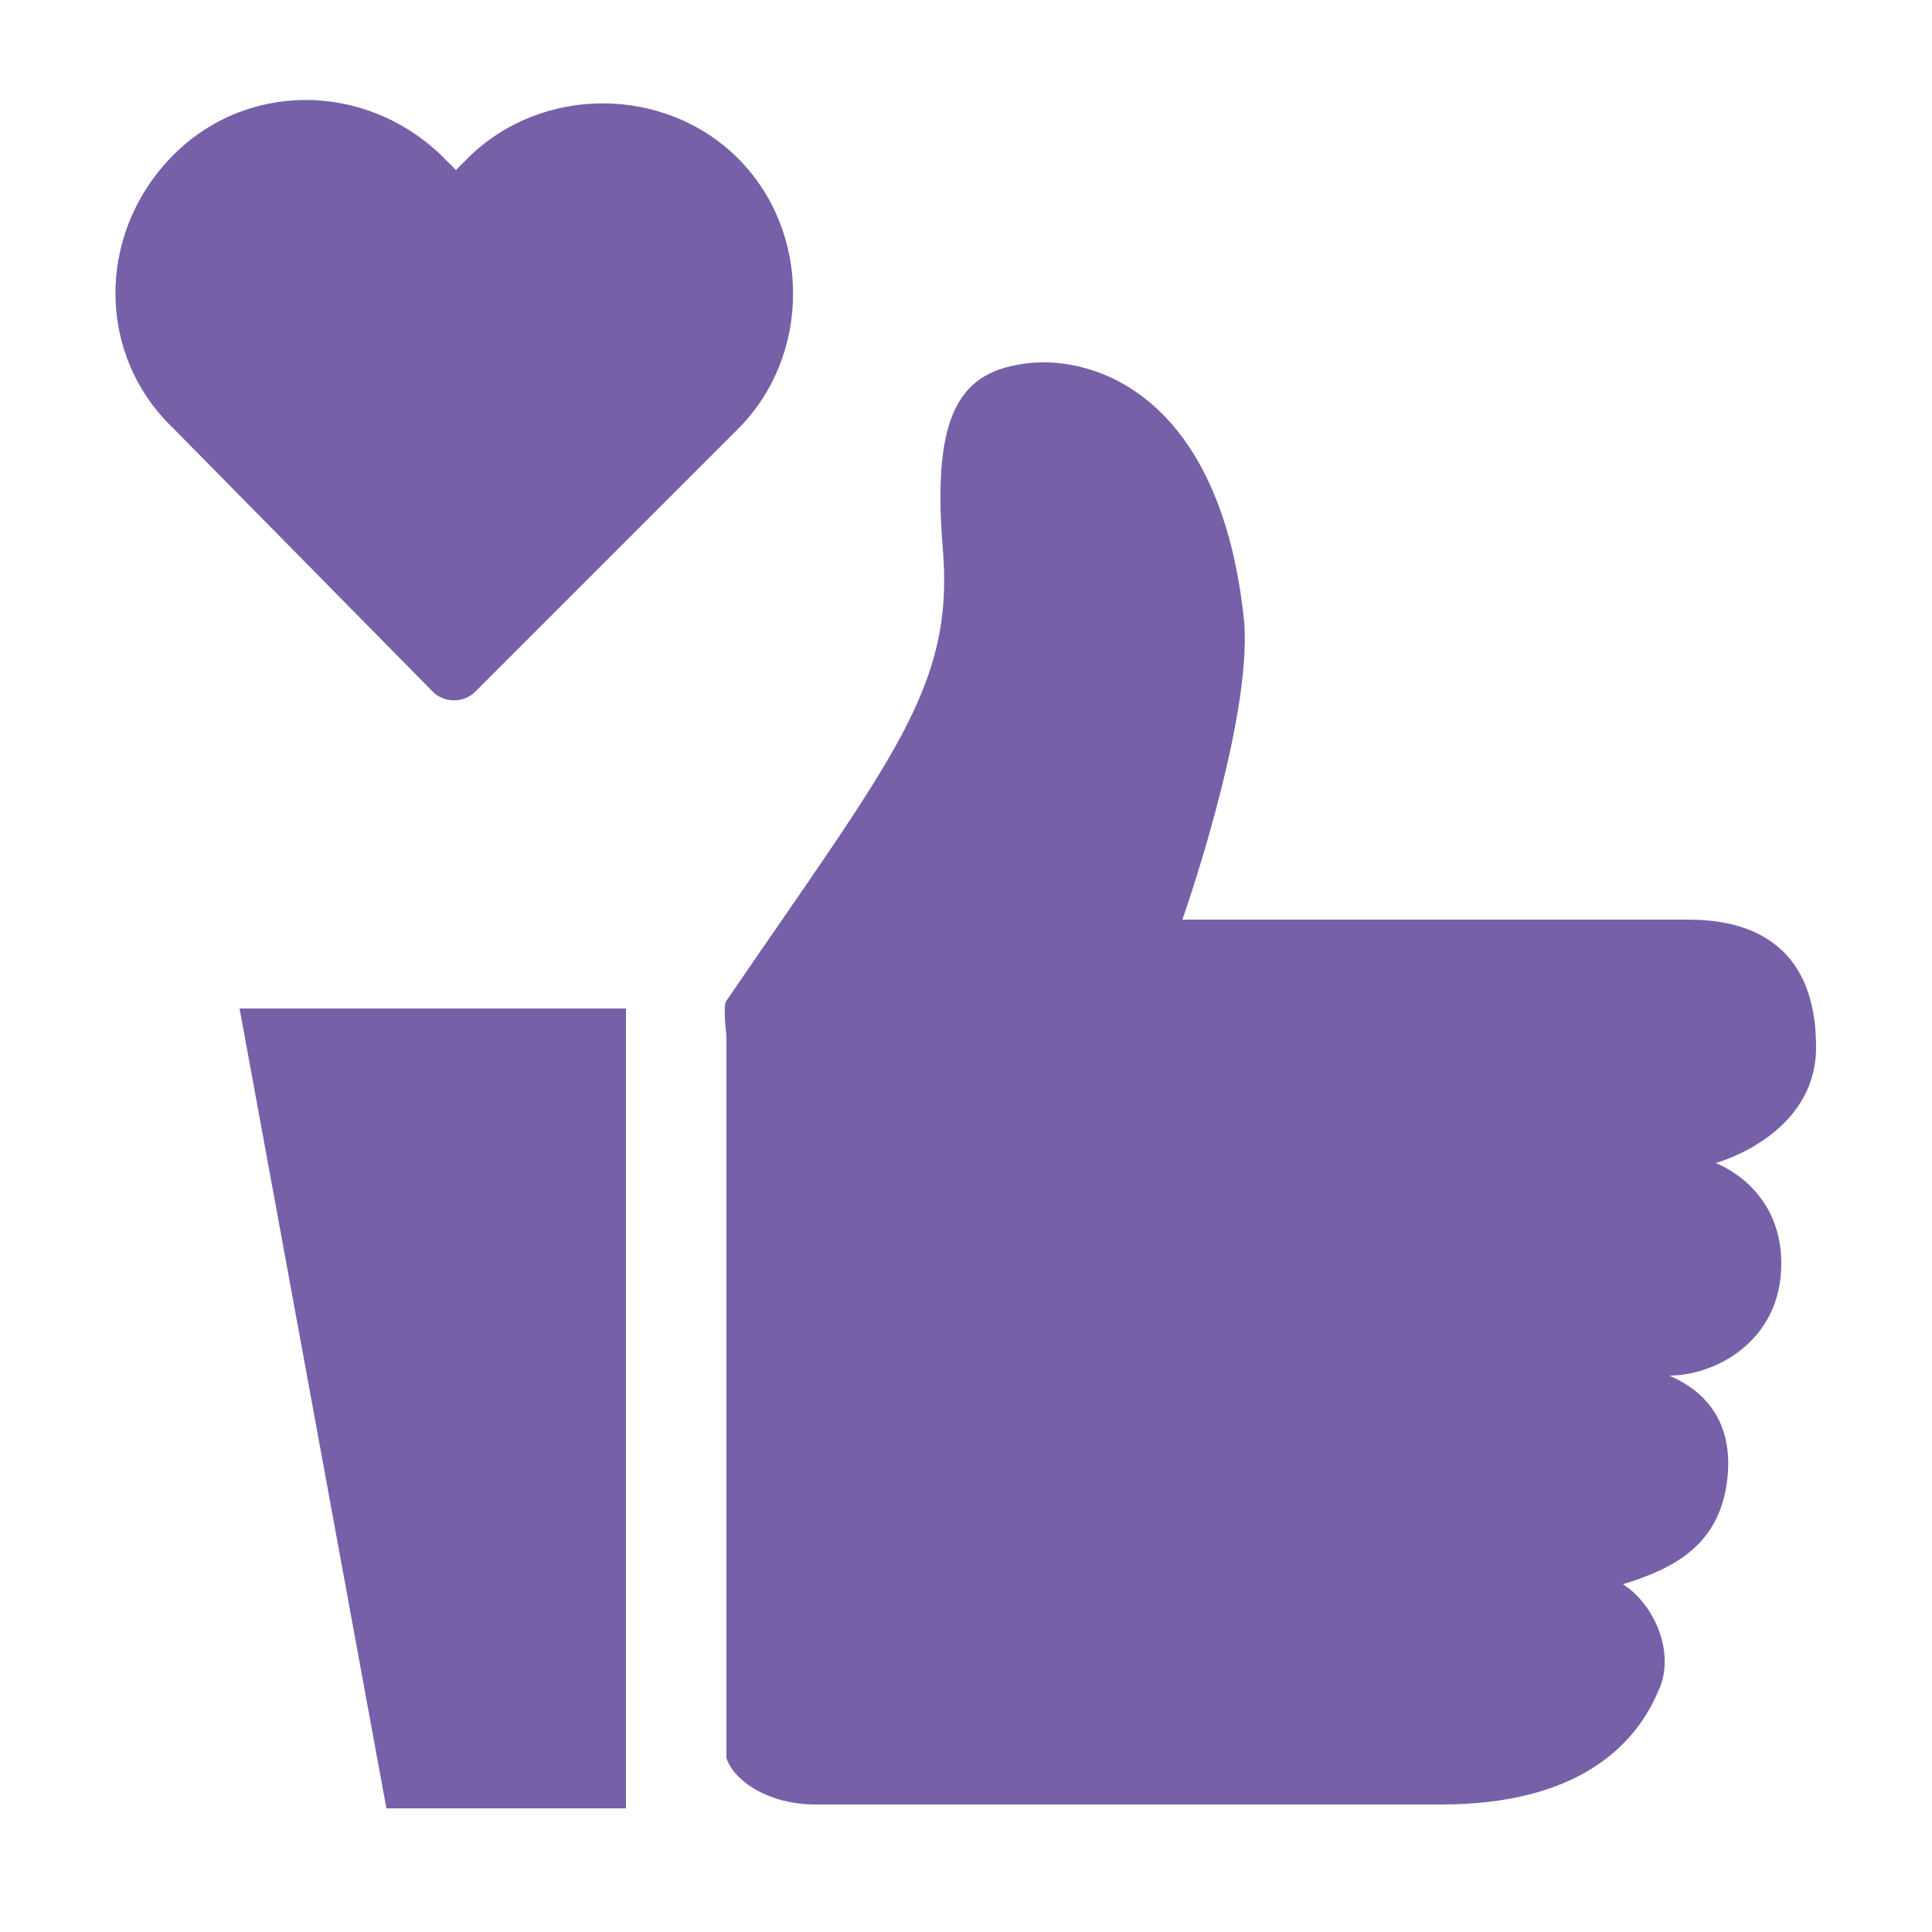
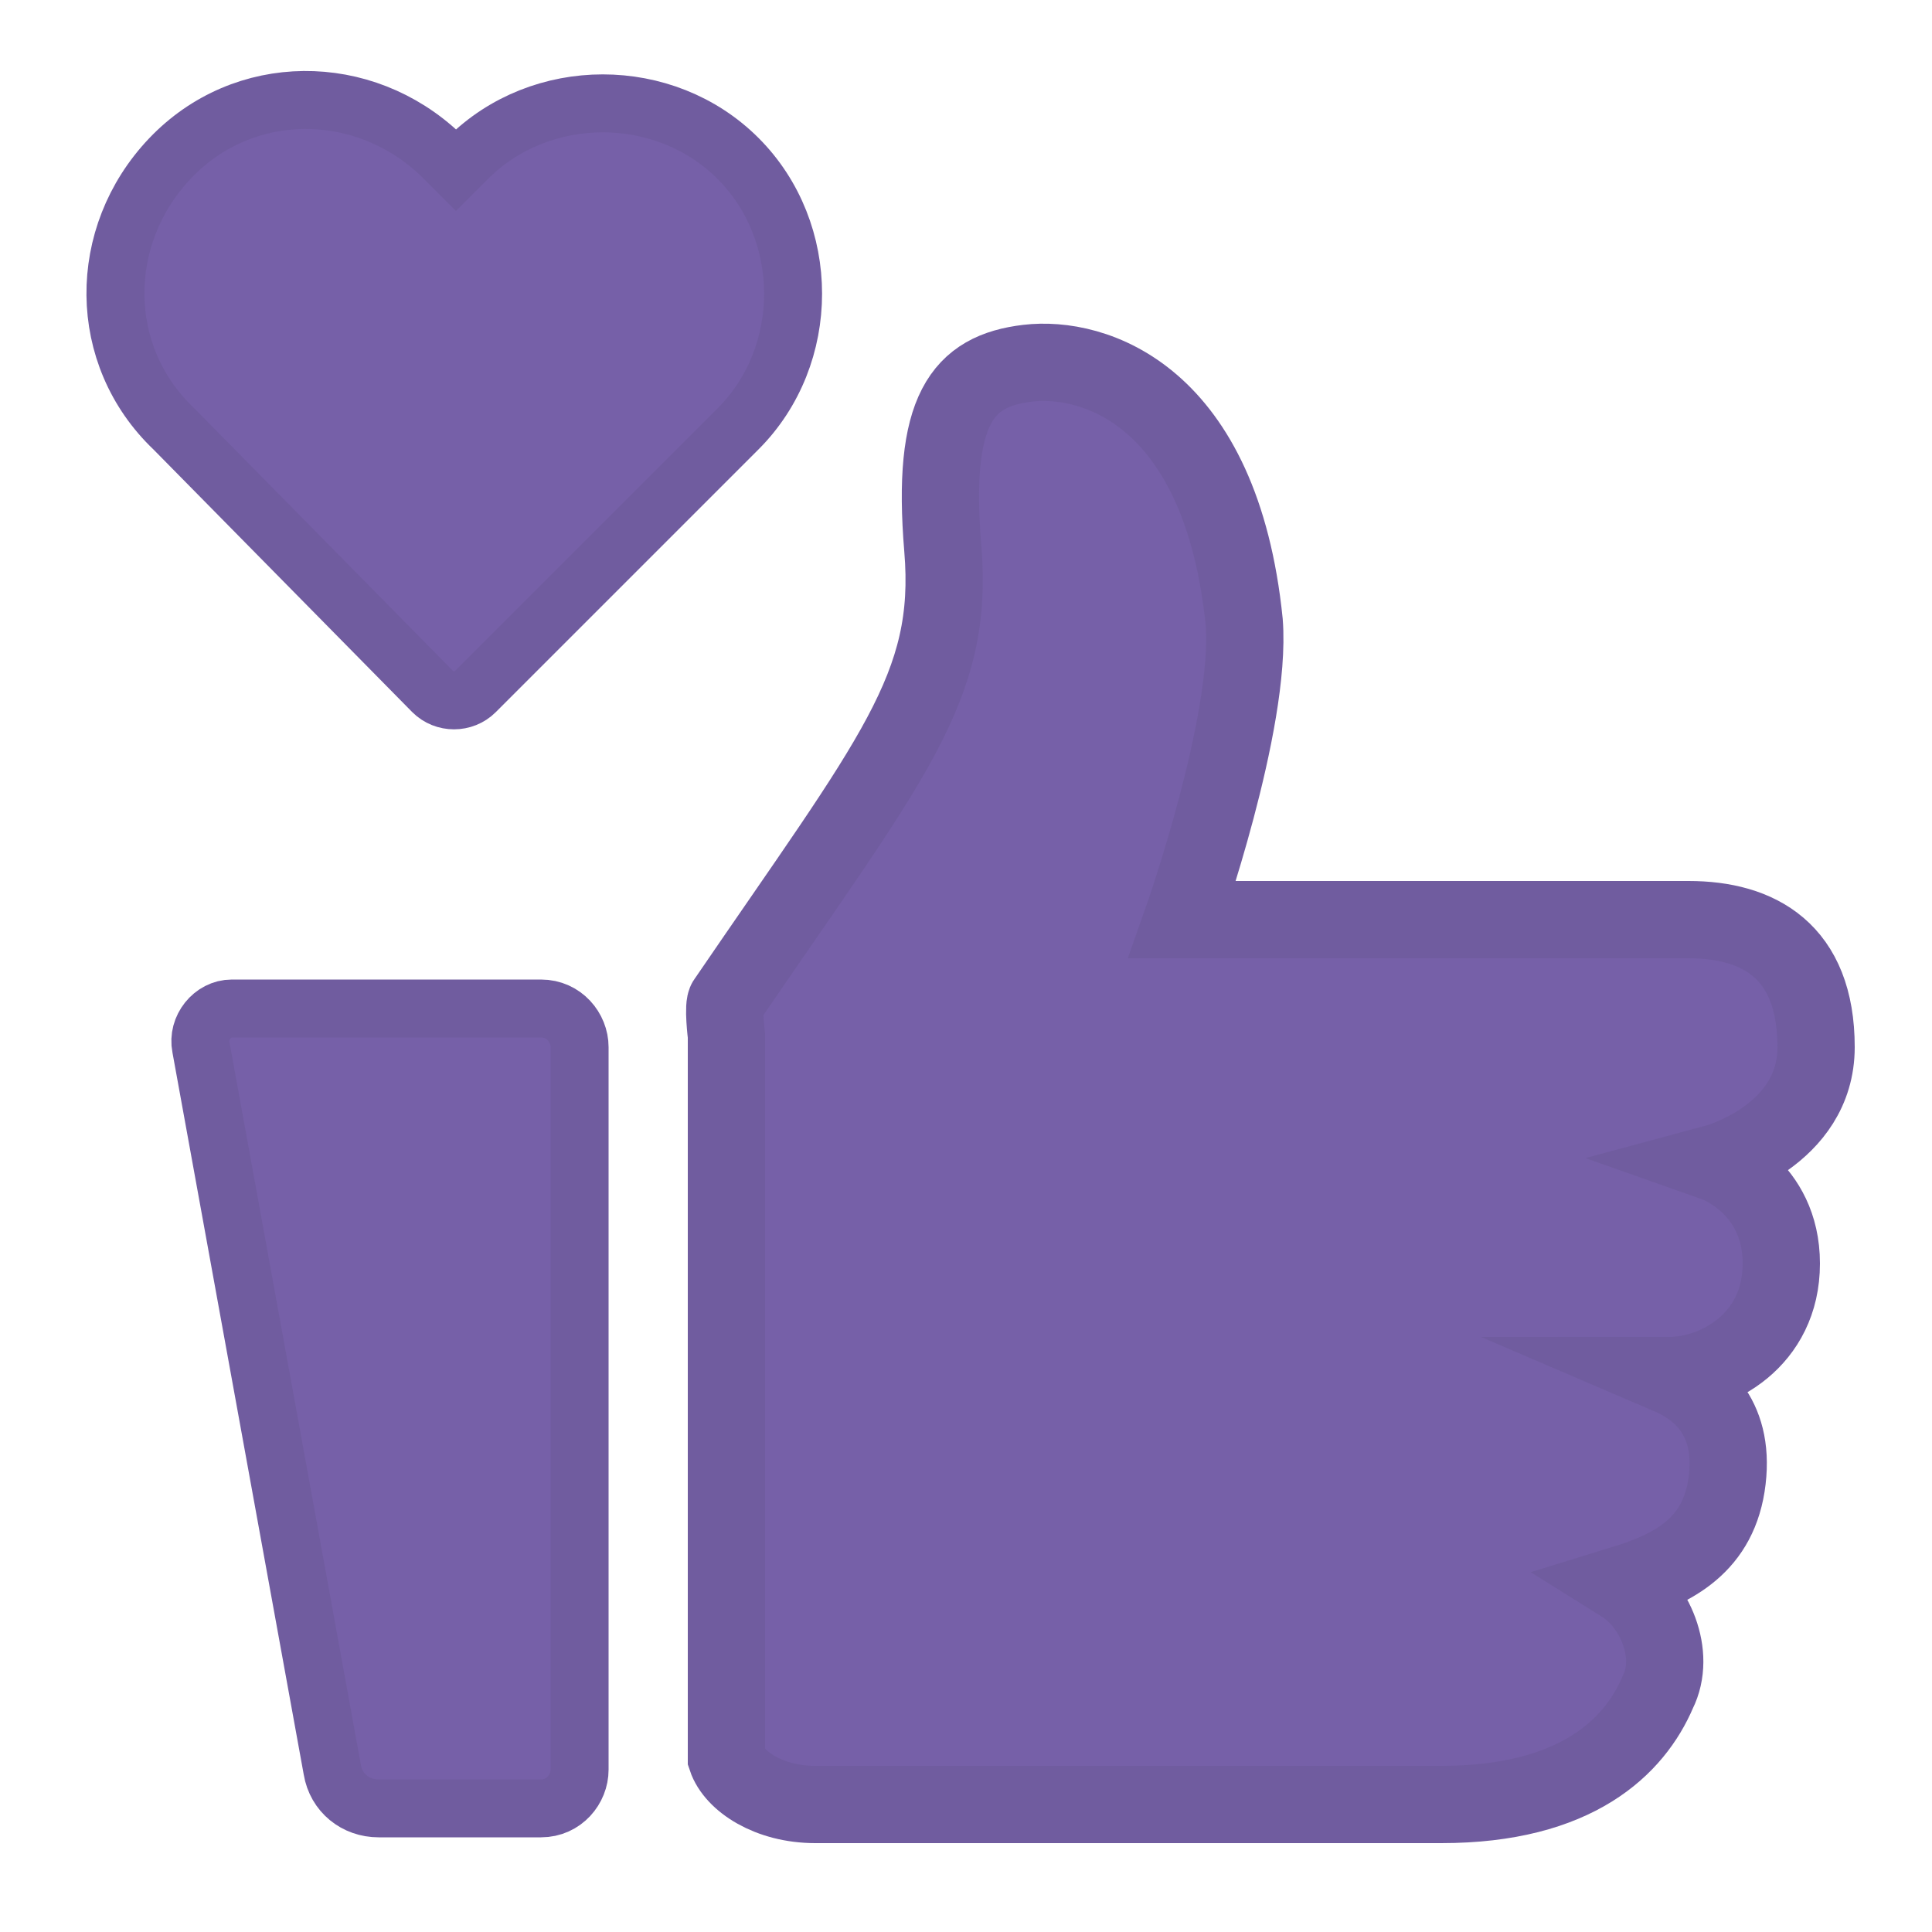
<svg xmlns="http://www.w3.org/2000/svg" version="1.1" x="0px" y="0px" viewBox="0 0 50 50" style="enable-background:new 0 0 50 50;" xml:space="preserve">
  <style type="text/css">
- 	.st0{fill-rule:evenodd;clip-rule:evenodd;fill:#7660A8;}
- 	.st1{fill:#7660A8;}
- 	.st2{display:none;}
- 	.st3{display:inline;fill:#B1B1B1;}
- 	.st4{display:inline;fill-rule:evenodd;clip-rule:evenodd;fill:#B1B1B1;}
- 	.st5{display:inline;}
- 	.st6{fill:#B1B1B1;}
+ 	.st0{fill-rule:evenodd;clip-rule:evenodd;fill:#7660A8;stroke:#705C9F;stroke-width:2;stroke-miterlimit:10;}
+ 	.st1{fill-rule:evenodd;clip-rule:evenodd;fill:#7660A8;}
+ 	.st2{fill:none;stroke:#705C9F;stroke-width:1.5;stroke-miterlimit:10;}
+ 	.st3{fill:#7660A8;stroke:#705C9F;stroke-width:1.5;stroke-miterlimit:10;}
+ 	.st4{display:none;}
+ 	.st5{display:inline;fill:#B1B1B1;stroke:#B1B1B1;stroke-width:2;stroke-miterlimit:10;}
+ 	.st6{display:inline;}
+ 	.st7{fill-rule:evenodd;clip-rule:evenodd;fill:#B1B1B1;}
+ 	.st8{fill:none;stroke:#B1B1B1;stroke-width:1.5;stroke-miterlimit:10;}
+ 	.st9{fill:#B1B1B1;stroke:#B1B1B1;stroke-width:1.5;stroke-miterlimit:10;}
</style>
  <g id="레이어_1">
    <path class="st0" d="M18.8,25.9c4.3-6.3,5.9-8.1,5.6-11.7c-0.3-3.6,0.5-4.6,2.2-4.8c1.7-0.2,5,0.8,5.6,6.7c0.2,2.6-1.6,7.7-1.6,7.7   s11.9,0,13.1,0c1.8,0,3.3,0.8,3.3,3.3c0,2.3-2.6,3-2.6,3s1.7,0.6,1.7,2.6c0,2-1.7,2.9-2.9,2.9c0.7,0.3,1.7,1,1.5,2.7   c-0.2,1.7-1.4,2.3-2.7,2.7c0.8,0.5,1.4,1.8,0.9,2.8c-0.6,1.4-2.1,2.9-5.6,2.9c-4.2,0-15.8,0-16.2,0c-1.2,0-2.1-0.6-2.3-1.2   c0-1.4,0-18.7,0-18.7S18.7,26,18.8,25.9z" />
-     <path class="st0" d="M6.2,26.1h10v20.7H10L6.2,26.1z" />
-     <path class="st1" d="M4.5,11.1c-2-1.9-2-5-0.1-7s5-2,7-0.1c0,0,0.1,0.1,0.1,0.1l0.3,0.3l0.3-0.3c1.9-1.9,5.1-1.9,7,0s1.9,5.1,0,7   l-6.8,6.8c-0.3,0.3-0.8,0.3-1.1,0c0,0,0,0,0,0L4.5,11.1z" />
+     <g>
+       <path class="st1" d="M5.2,27.1c-0.1-0.5,0.3-1,0.8-1h8c0.6,0,1,0.5,1,1v18.7c0,0.5-0.4,1-1,1H9.8c-0.6,0-1.1-0.4-1.2-1L5.2,27.1z" />
+       <path class="st2" d="M5.2,27.1c-0.1-0.5,0.3-1,0.8-1h8c0.6,0,1,0.5,1,1v18.7c0,0.5-0.4,1-1,1H9.8c-0.6,0-1.1-0.4-1.2-1L5.2,27.1z" />
+     </g>
+     <path class="st3" d="M4.5,11.1c-2-1.9-2-5-0.1-7s5-2,7-0.1c0,0,0.1,0.1,0.1,0.1l0.3,0.3l0.3-0.3c1.9-1.9,5.1-1.9,7,0s1.9,5.1,0,7   l-6.8,6.8c-0.3,0.3-0.8,0.3-1.1,0c0,0,0,0,0,0L4.5,11.1z" />
  </g>
-   <g id="레이어_2" class="st2">
-     <path class="st3" d="M36.9,46.8H21.3c-1.5,0-2.7-0.7-3-1.8l0-0.1v-18c0-0.8,0.1-1,0.2-1.1l0,0c0.4-0.6,0.8-1.1,1.1-1.6   c3.2-4.7,4.3-6.2,4.1-9.1c-0.2-3.1,0.2-5.2,2.9-5.5c0.2,0,0.3,0,0.5,0c0.8,0,2.2,0.2,3.5,1.5c1.3,1.2,2,3.2,2.3,5.7   c0.2,1.9-0.7,5-1.2,6.6c2.9,0,10.5,0,11.4,0c1.9,0,4,1.3,4,4c0,1.7-0.9,2.6-1.6,3.1c0,0-0.1,0-0.1,0.1c0.4,0.5,0.8,1.2,0.8,2.2   c0,1.5-0.9,2.5-2,3.1c0.4,0.6,0.7,1.3,0.7,2.1c0,1.1-0.4,2.4-2.1,3.2c0.3,0.6,0.5,1.3,0.4,2.3C42.8,45,40.5,46.8,36.9,46.8z    M19.9,44.6c0.1,0.2,0.6,0.5,1.4,0.5h15.6c1.7,0,2.8-0.5,3.4-0.8c0.8-0.5,1.1-1,1.1-1.4c0.1-0.7-0.1-1.2-0.7-1.8l-1-1l1.4-0.3   c1.8-0.4,2-1.3,2-2c0-0.8-0.3-1.3-1-1.7L40,35l2.3-0.5c0.5-0.1,2.1-0.6,2.1-2c0-1.2-1.1-1.7-1.1-1.7l-2.6-1.2l2.8-0.4   c0.2,0,1.8-0.3,1.8-2c0-2.3-2-2.4-2.3-2.4c-1.1,0-12.4,0-12.5,0l-1.2,0l0.4-1.1c0.5-1.3,1.7-5.1,1.5-7c-0.2-2.2-0.8-3.7-1.8-4.7   c-0.9-0.9-1.9-1-2.4-1c-0.1,0-0.2,0-0.3,0c-0.7,0.1-1,0.3-1.1,0.6c-0.3,0.6-0.4,1.6-0.3,3.1c0.1,1.7-0.1,3.1-0.9,4.6   c-0.7,1.5-1.8,3.1-3.5,5.5c-0.3,0.5-0.7,1-1,1.5c0,0.1,0,0.3,0,0.4V44.6z" />
-     <path class="st4" d="M6.2,26.1h10v20.7H10L6.2,26.1z" />
-     <g transform="translate(0,-952.3622)" class="st5">
-       <path class="st6" d="M7.6,954.9c-1.2,0-2.4,0.5-3.3,1.4c-1.8,1.9-1.8,4.9,0,6.8l7,7.4c0.2,0.2,0.5,0.2,0.8,0c0,0,0,0,0,0    c2.3-2.5,4.7-4.9,7-7.4c1.8-1.9,1.8-4.9,0-6.8c-1.8-1.9-4.7-1.9-6.5,0l-0.9,1l-0.9-1C10,955.3,8.8,954.9,7.6,954.9z M7.6,955.9    c0.9,0,1.8,0.4,2.5,1.1l1.3,1.4c0.2,0.2,0.5,0.2,0.8,0c0,0,0,0,0,0l1.3-1.4c1.4-1.5,3.6-1.5,5,0c1.4,1.5,1.4,3.8,0,5.3    c-2.2,2.3-4.4,4.7-6.6,7l-6.6-7c-1.4-1.5-1.4-3.8,0-5.3C5.9,956.3,6.7,955.9,7.6,955.9L7.6,955.9z" />
+   <g id="레이어_2" class="st4">
+     <path class="st5" d="M36.9,46.8H21.3c-1.5,0-2.7-0.7-3-1.8l0-0.1v-18c0-0.8,0.1-1,0.2-1.1l0,0c0.4-0.6,0.8-1.1,1.1-1.6   c3.2-4.7,4.3-6.2,4.1-9.1c-0.2-3.1,0.2-5.2,2.9-5.5c0.2,0,0.3,0,0.5,0c0.8,0,2.2,0.2,3.5,1.5c1.3,1.2,2,3.2,2.3,5.7   c0.2,1.9-0.7,5-1.2,6.6c2.9,0,10.5,0,11.4,0c1.9,0,4,1.3,4,4c0,1.7-0.9,2.6-1.6,3.1c0,0-0.1,0-0.1,0.1c0.4,0.5,0.8,1.2,0.8,2.2   c0,1.5-0.9,2.5-2,3.1c0.4,0.6,0.7,1.3,0.7,2.1c0,1.1-0.4,2.4-2.1,3.2c0.3,0.6,0.5,1.3,0.4,2.3C42.8,45,40.5,46.8,36.9,46.8z    M19.9,44.6c0.1,0.2,0.6,0.5,1.4,0.5h15.6c1.7,0,2.8-0.5,3.4-0.8c0.8-0.5,1.1-1,1.1-1.4c0.1-0.7-0.1-1.2-0.7-1.8l-1-1l1.4-0.3   c1.8-0.4,2-1.3,2-2c0-0.8-0.3-1.3-1-1.7L40,35l2.3-0.5c0.5-0.1,2.1-0.6,2.1-2c0-1.2-1.1-1.7-1.1-1.7l-2.6-1.2l2.8-0.4   c0.2,0,1.8-0.3,1.8-2c0-2.3-2-2.4-2.3-2.4c-1.1,0-12.4,0-12.5,0l-1.2,0l0.4-1.1c0.5-1.3,1.7-5.1,1.5-7c-0.2-2.2-0.8-3.7-1.8-4.7   c-0.9-0.9-1.9-1-2.4-1c-0.1,0-0.2,0-0.3,0c-0.7,0.1-1,0.3-1.1,0.6c-0.3,0.6-0.4,1.6-0.3,3.1c0.1,1.7-0.1,3.1-0.9,4.6   c-0.7,1.5-1.8,3.1-3.5,5.5c-0.3,0.5-0.7,1-1,1.5c0,0.1,0,0.3,0,0.4V44.6z" />
+     <g class="st6">
+       <path class="st7" d="M5.1,27c-0.1-0.5,0.3-1,0.8-1h8c0.6,0,1,0.4,1,1v18.7c0,0.5-0.4,1-1,1H9.7c-0.6,0-1.1-0.4-1.2-1L5.1,27z" />
+       <path class="st8" d="M5.1,27c-0.1-0.5,0.3-1,0.8-1h8c0.6,0,1,0.4,1,1v18.7c0,0.5-0.4,1-1,1H9.7c-0.6,0-1.1-0.4-1.2-1L5.1,27z" />
+     </g>
+     <g transform="translate(0,-952.3622)" class="st6">
+       <path class="st9" d="M7.6,954.9c-1.2,0-2.4,0.5-3.3,1.4c-1.8,1.9-1.8,4.9,0,6.8l7,7.4c0.2,0.2,0.5,0.2,0.8,0c0,0,0,0,0,0    c2.3-2.5,4.7-4.9,7-7.4c1.8-1.9,1.8-4.9,0-6.8c-1.8-1.9-4.7-1.9-6.5,0l-0.9,1l-0.9-1C10,955.3,8.8,954.9,7.6,954.9z M7.6,955.9    c0.9,0,1.8,0.4,2.5,1.1l1.3,1.4c0.2,0.2,0.5,0.2,0.8,0c0,0,0,0,0,0l1.3-1.4c1.4-1.5,3.6-1.5,5,0c1.4,1.5,1.4,3.8,0,5.3    c-2.2,2.3-4.4,4.7-6.6,7l-6.6-7c-1.4-1.5-1.4-3.8,0-5.3C5.9,956.3,6.7,955.9,7.6,955.9L7.6,955.9z" />
    </g>
  </g>
</svg>
